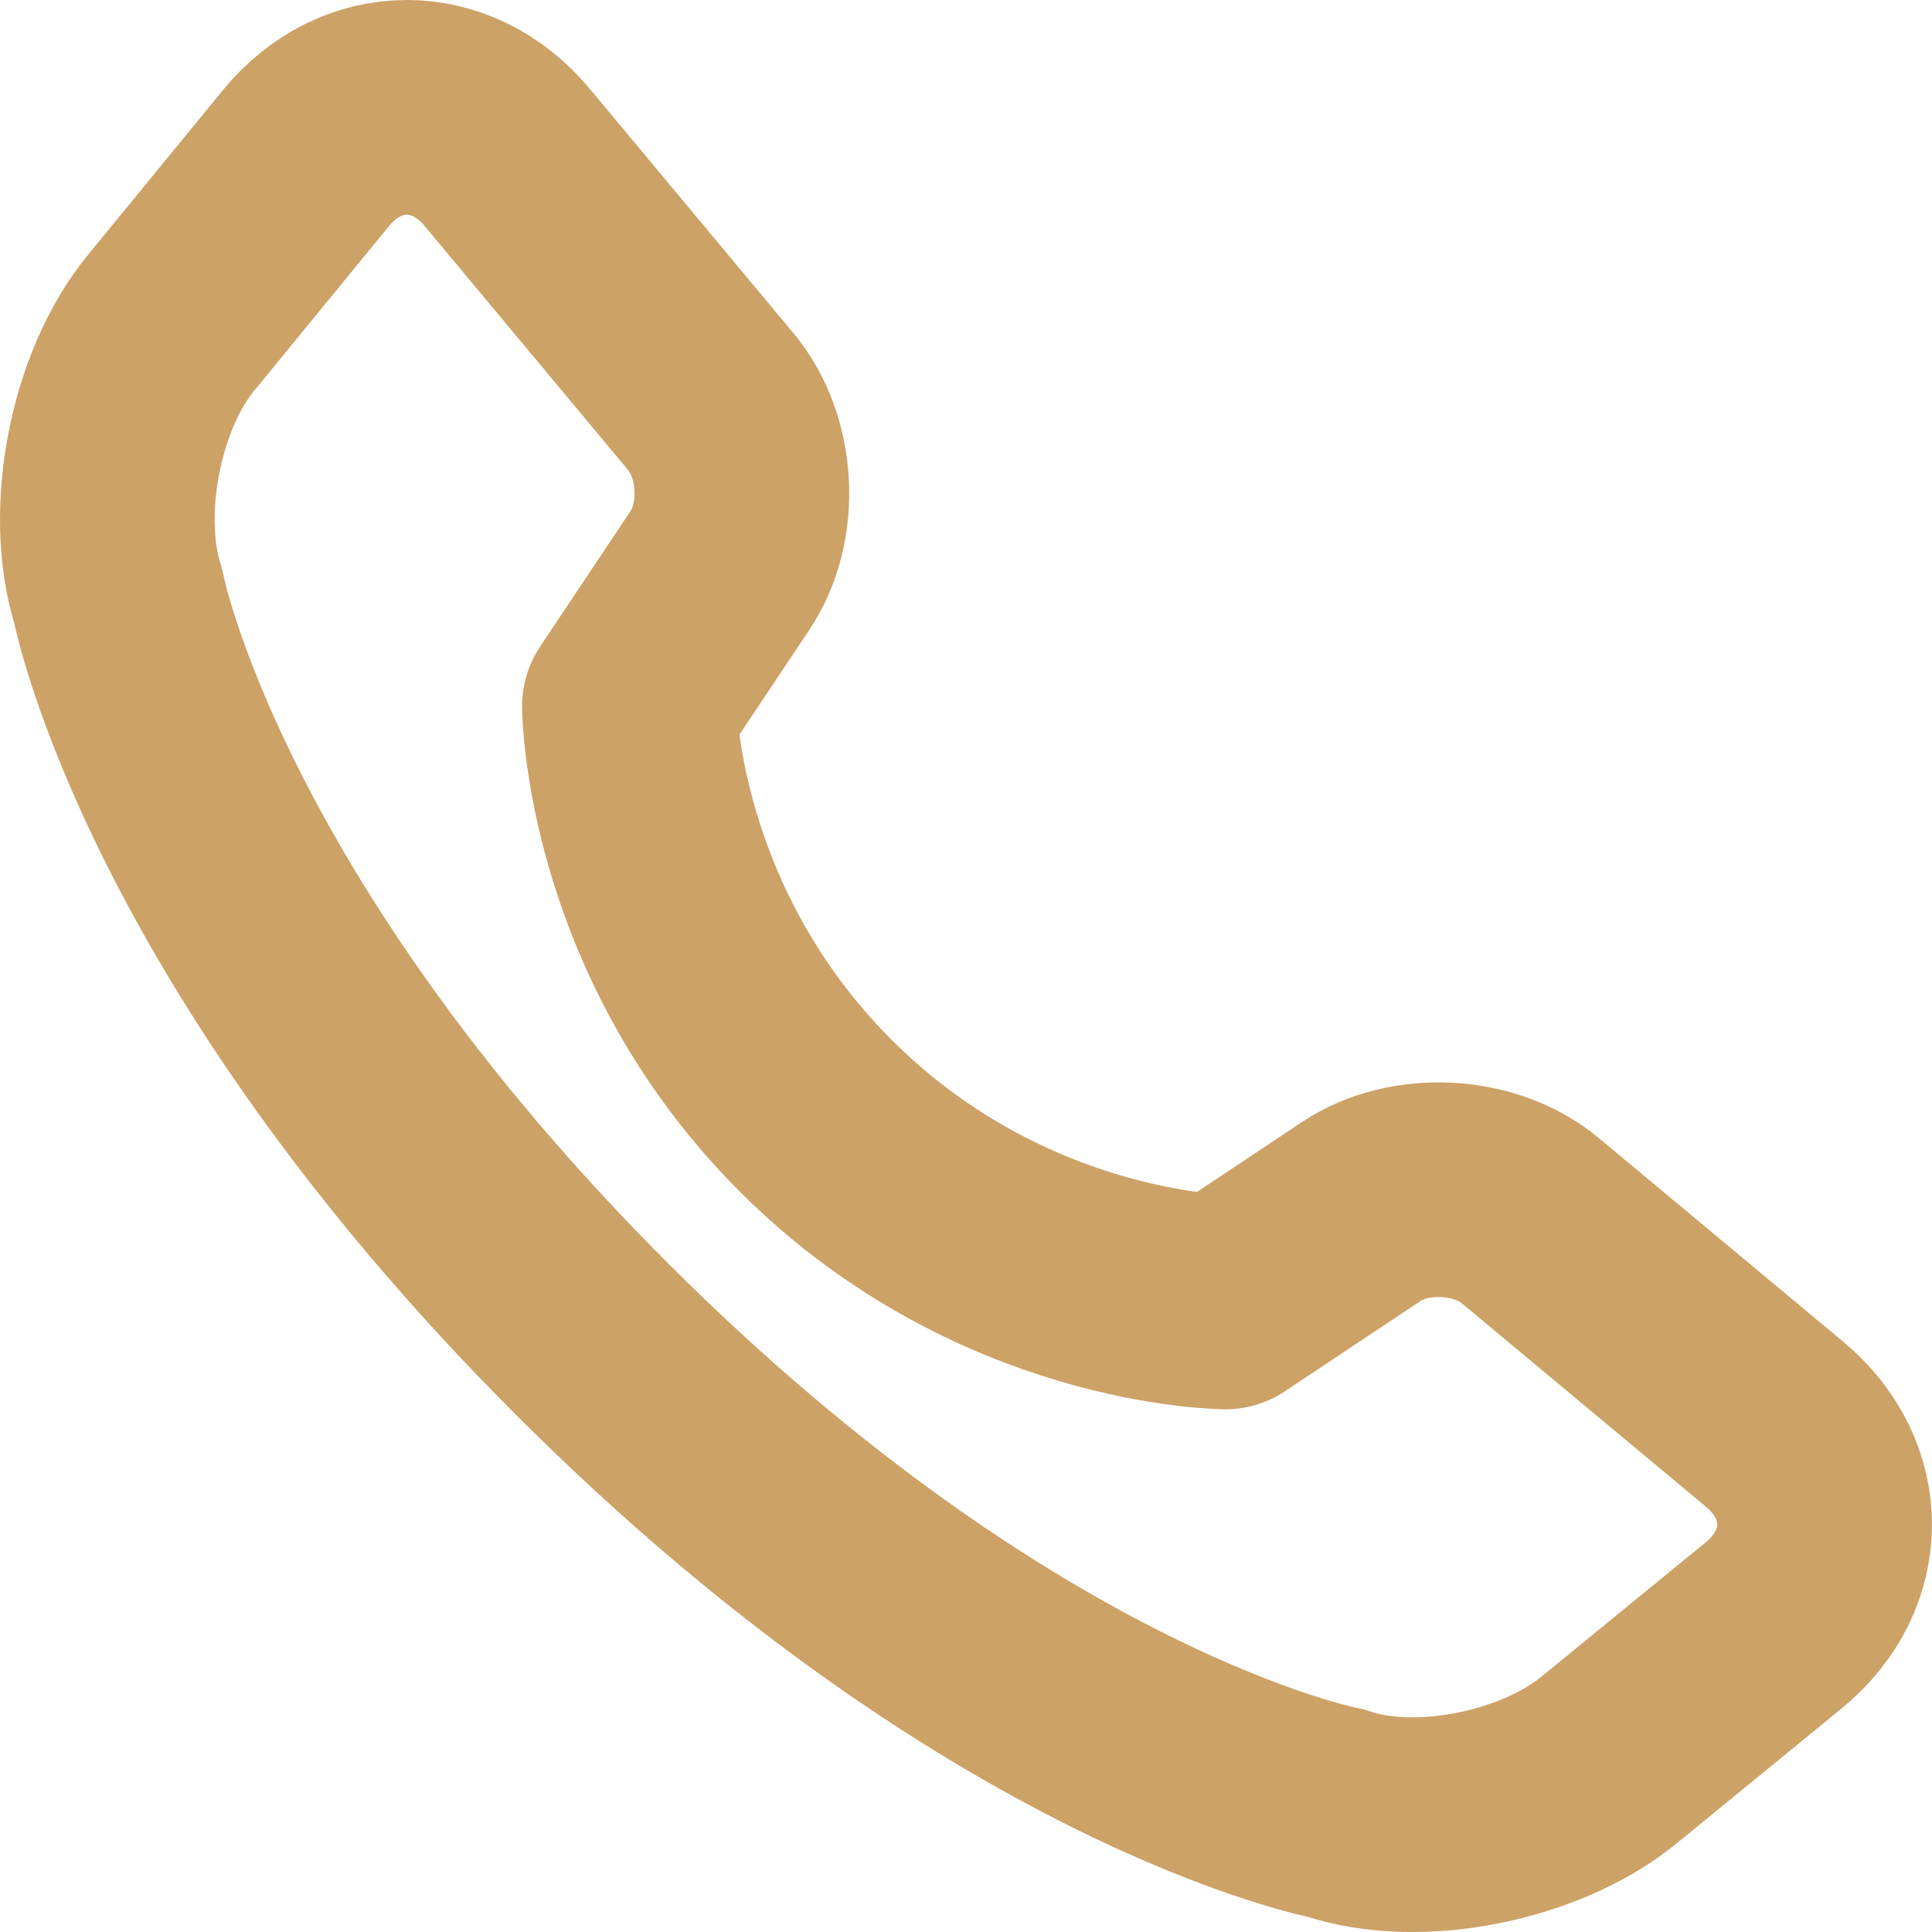
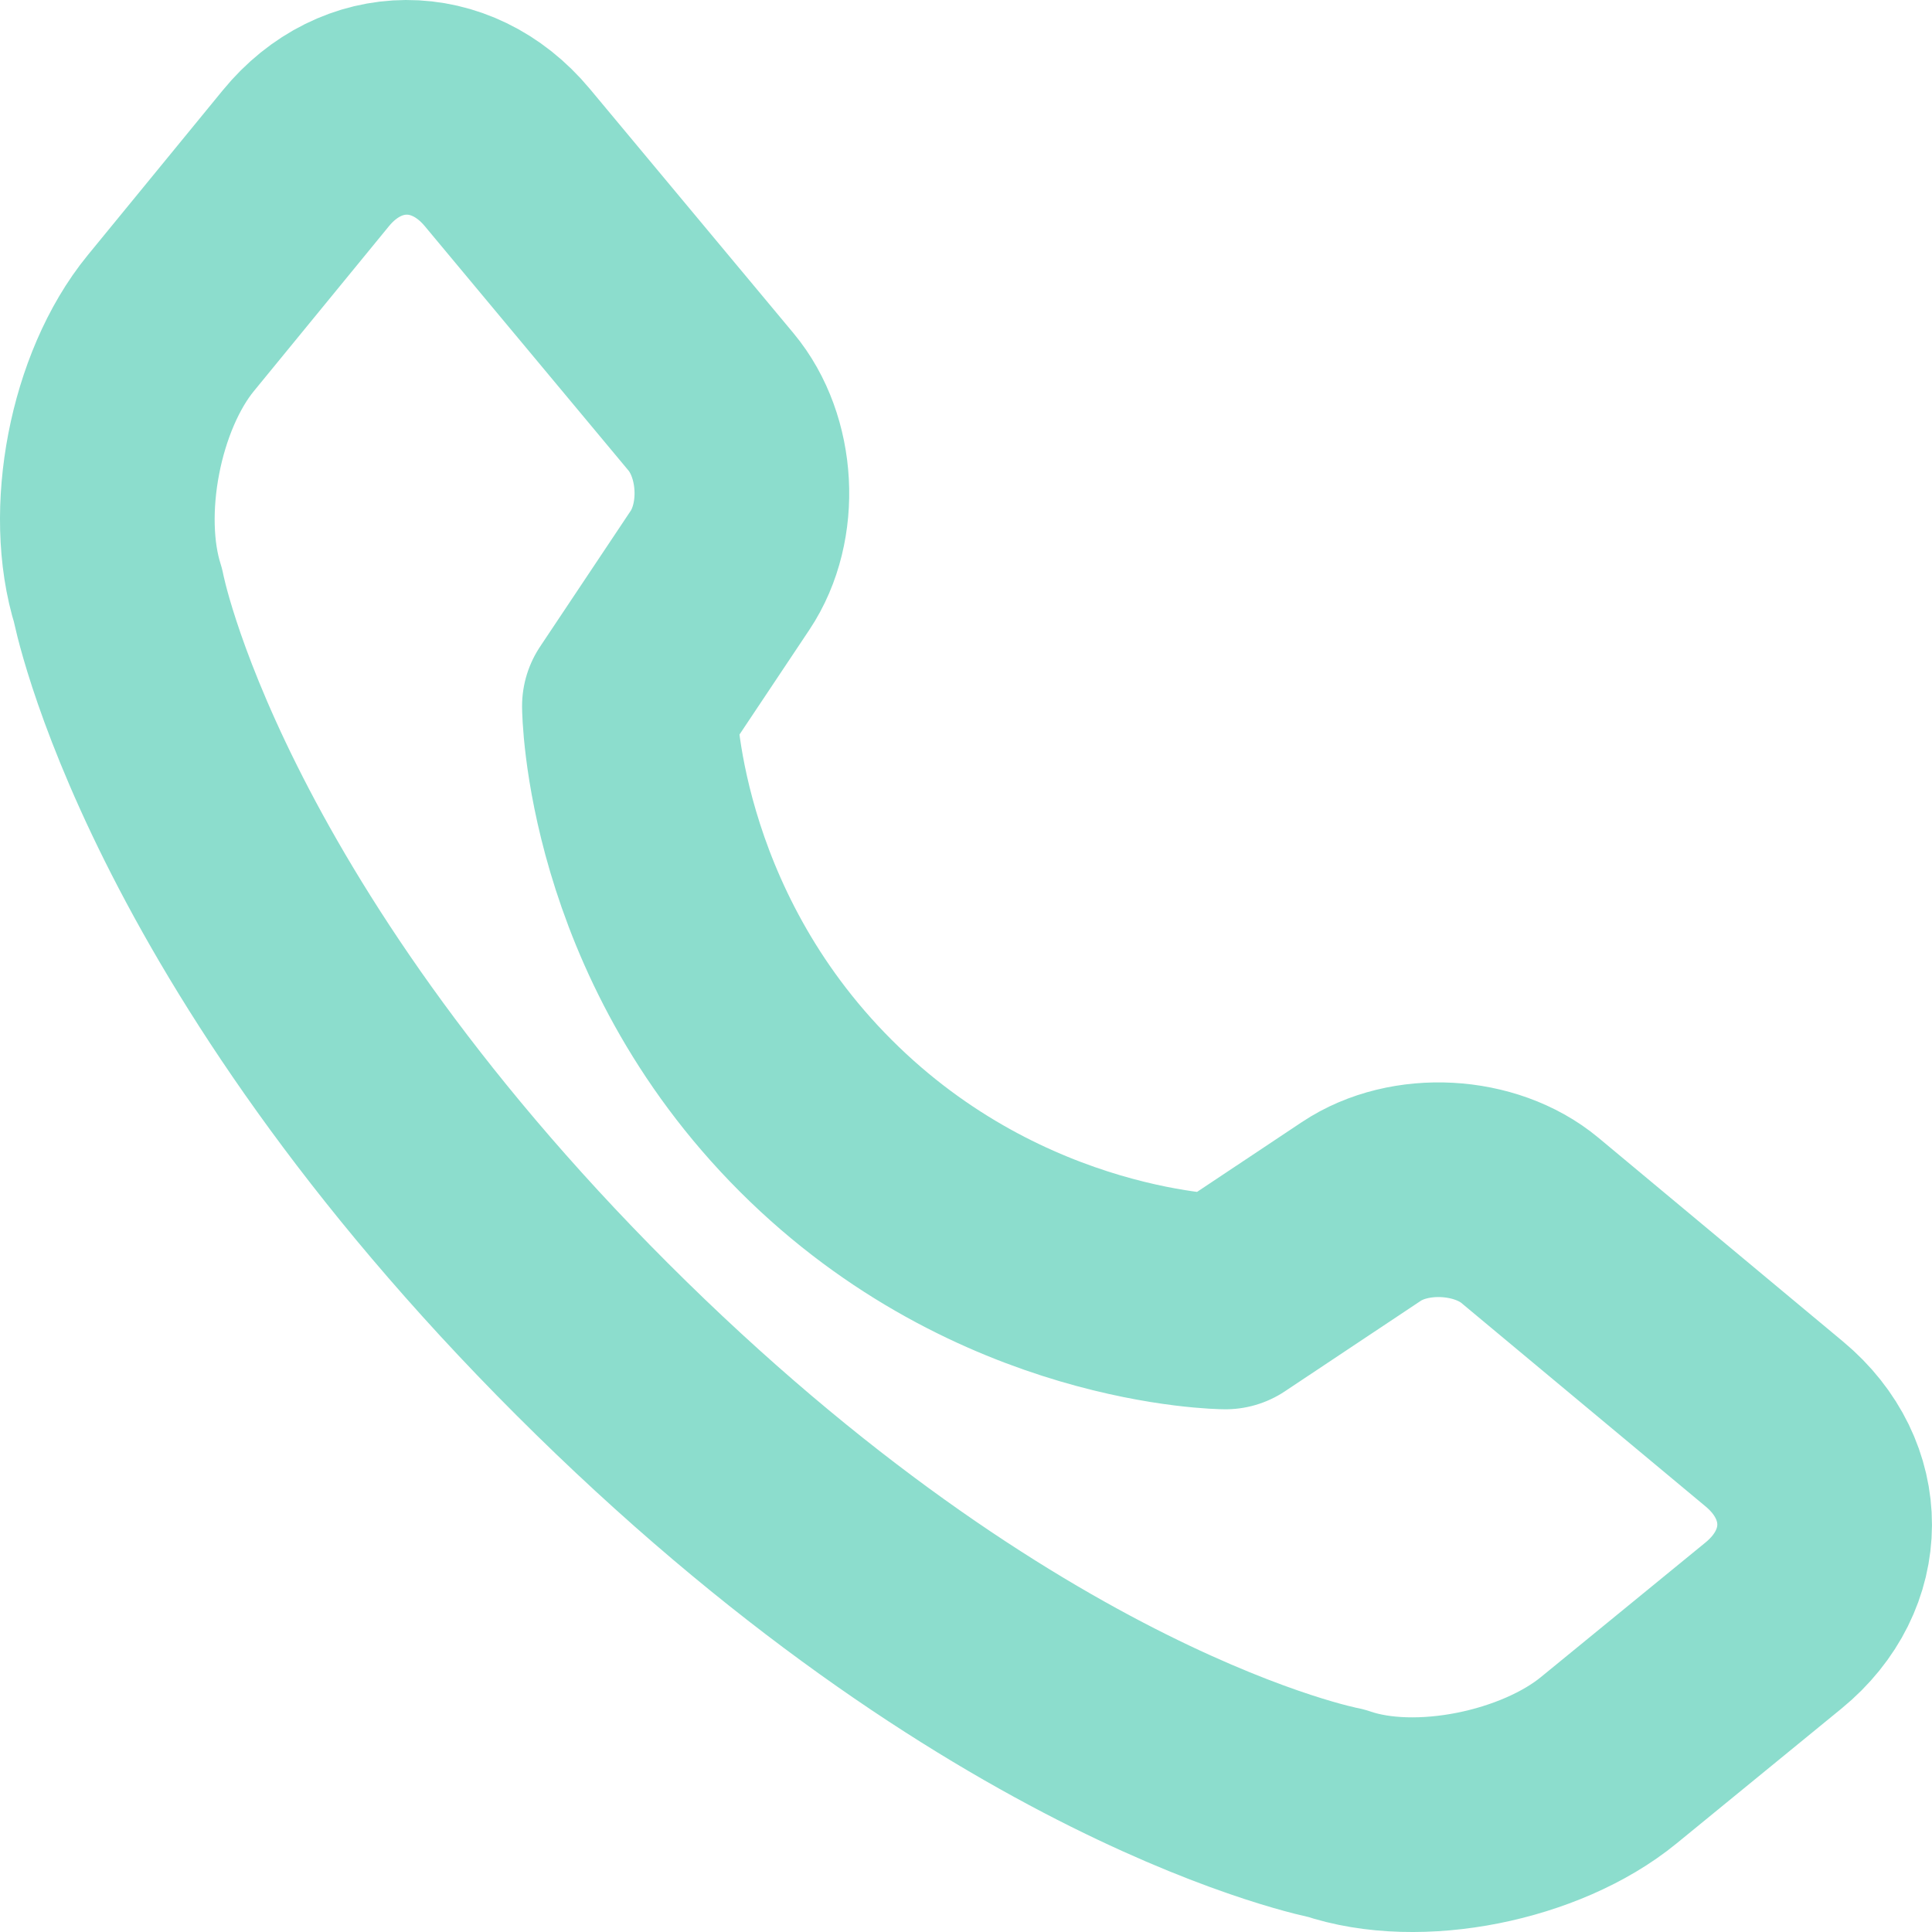
<svg xmlns="http://www.w3.org/2000/svg" width="18" height="18" viewBox="0 0 18 18" fill="none">
-   <path fill-rule="evenodd" clip-rule="evenodd" d="M15.532 12.268C16.157 12.789 16.157 13.626 15.524 14.144L13.987 15.401C13.357 15.916 12.214 16.155 11.448 15.893C11.448 15.893 8.351 15.309 4.517 11.477C0.684 7.645 0.1 4.549 0.1 4.549C-0.144 3.777 0.073 2.644 0.591 2.011L1.849 0.475C2.364 -0.155 3.204 -0.159 3.726 0.467L5.624 2.744C5.971 3.16 6.011 3.86 5.708 4.314L4.864 5.579C4.864 5.579 4.875 7.671 6.6 9.395C8.325 11.12 10.417 11.13 10.417 11.13L11.683 10.287C12.134 9.986 12.841 10.026 13.254 10.37L15.532 12.268Z" transform="translate(1 1)" stroke="#CDA267" stroke-width="2" stroke-linecap="round" stroke-linejoin="round" />
+   <path fill-rule="evenodd" clip-rule="evenodd" d="M15.532 12.268C16.157 12.789 16.157 13.626 15.524 14.144L13.987 15.401C13.357 15.916 12.214 16.155 11.448 15.893C11.448 15.893 8.351 15.309 4.517 11.477C0.684 7.645 0.1 4.549 0.1 4.549C-0.144 3.777 0.073 2.644 0.591 2.011L1.849 0.475C2.364 -0.155 3.204 -0.159 3.726 0.467L5.624 2.744C5.971 3.16 6.011 3.86 5.708 4.314L4.864 5.579C4.864 5.579 4.875 7.671 6.6 9.395C8.325 11.12 10.417 11.13 10.417 11.13L11.683 10.287C12.134 9.986 12.841 10.026 13.254 10.37L15.532 12.268Z" transform="translate(1 1)" stroke="#8cddcd" stroke-width="2" stroke-linecap="round" stroke-linejoin="round" />
</svg>
